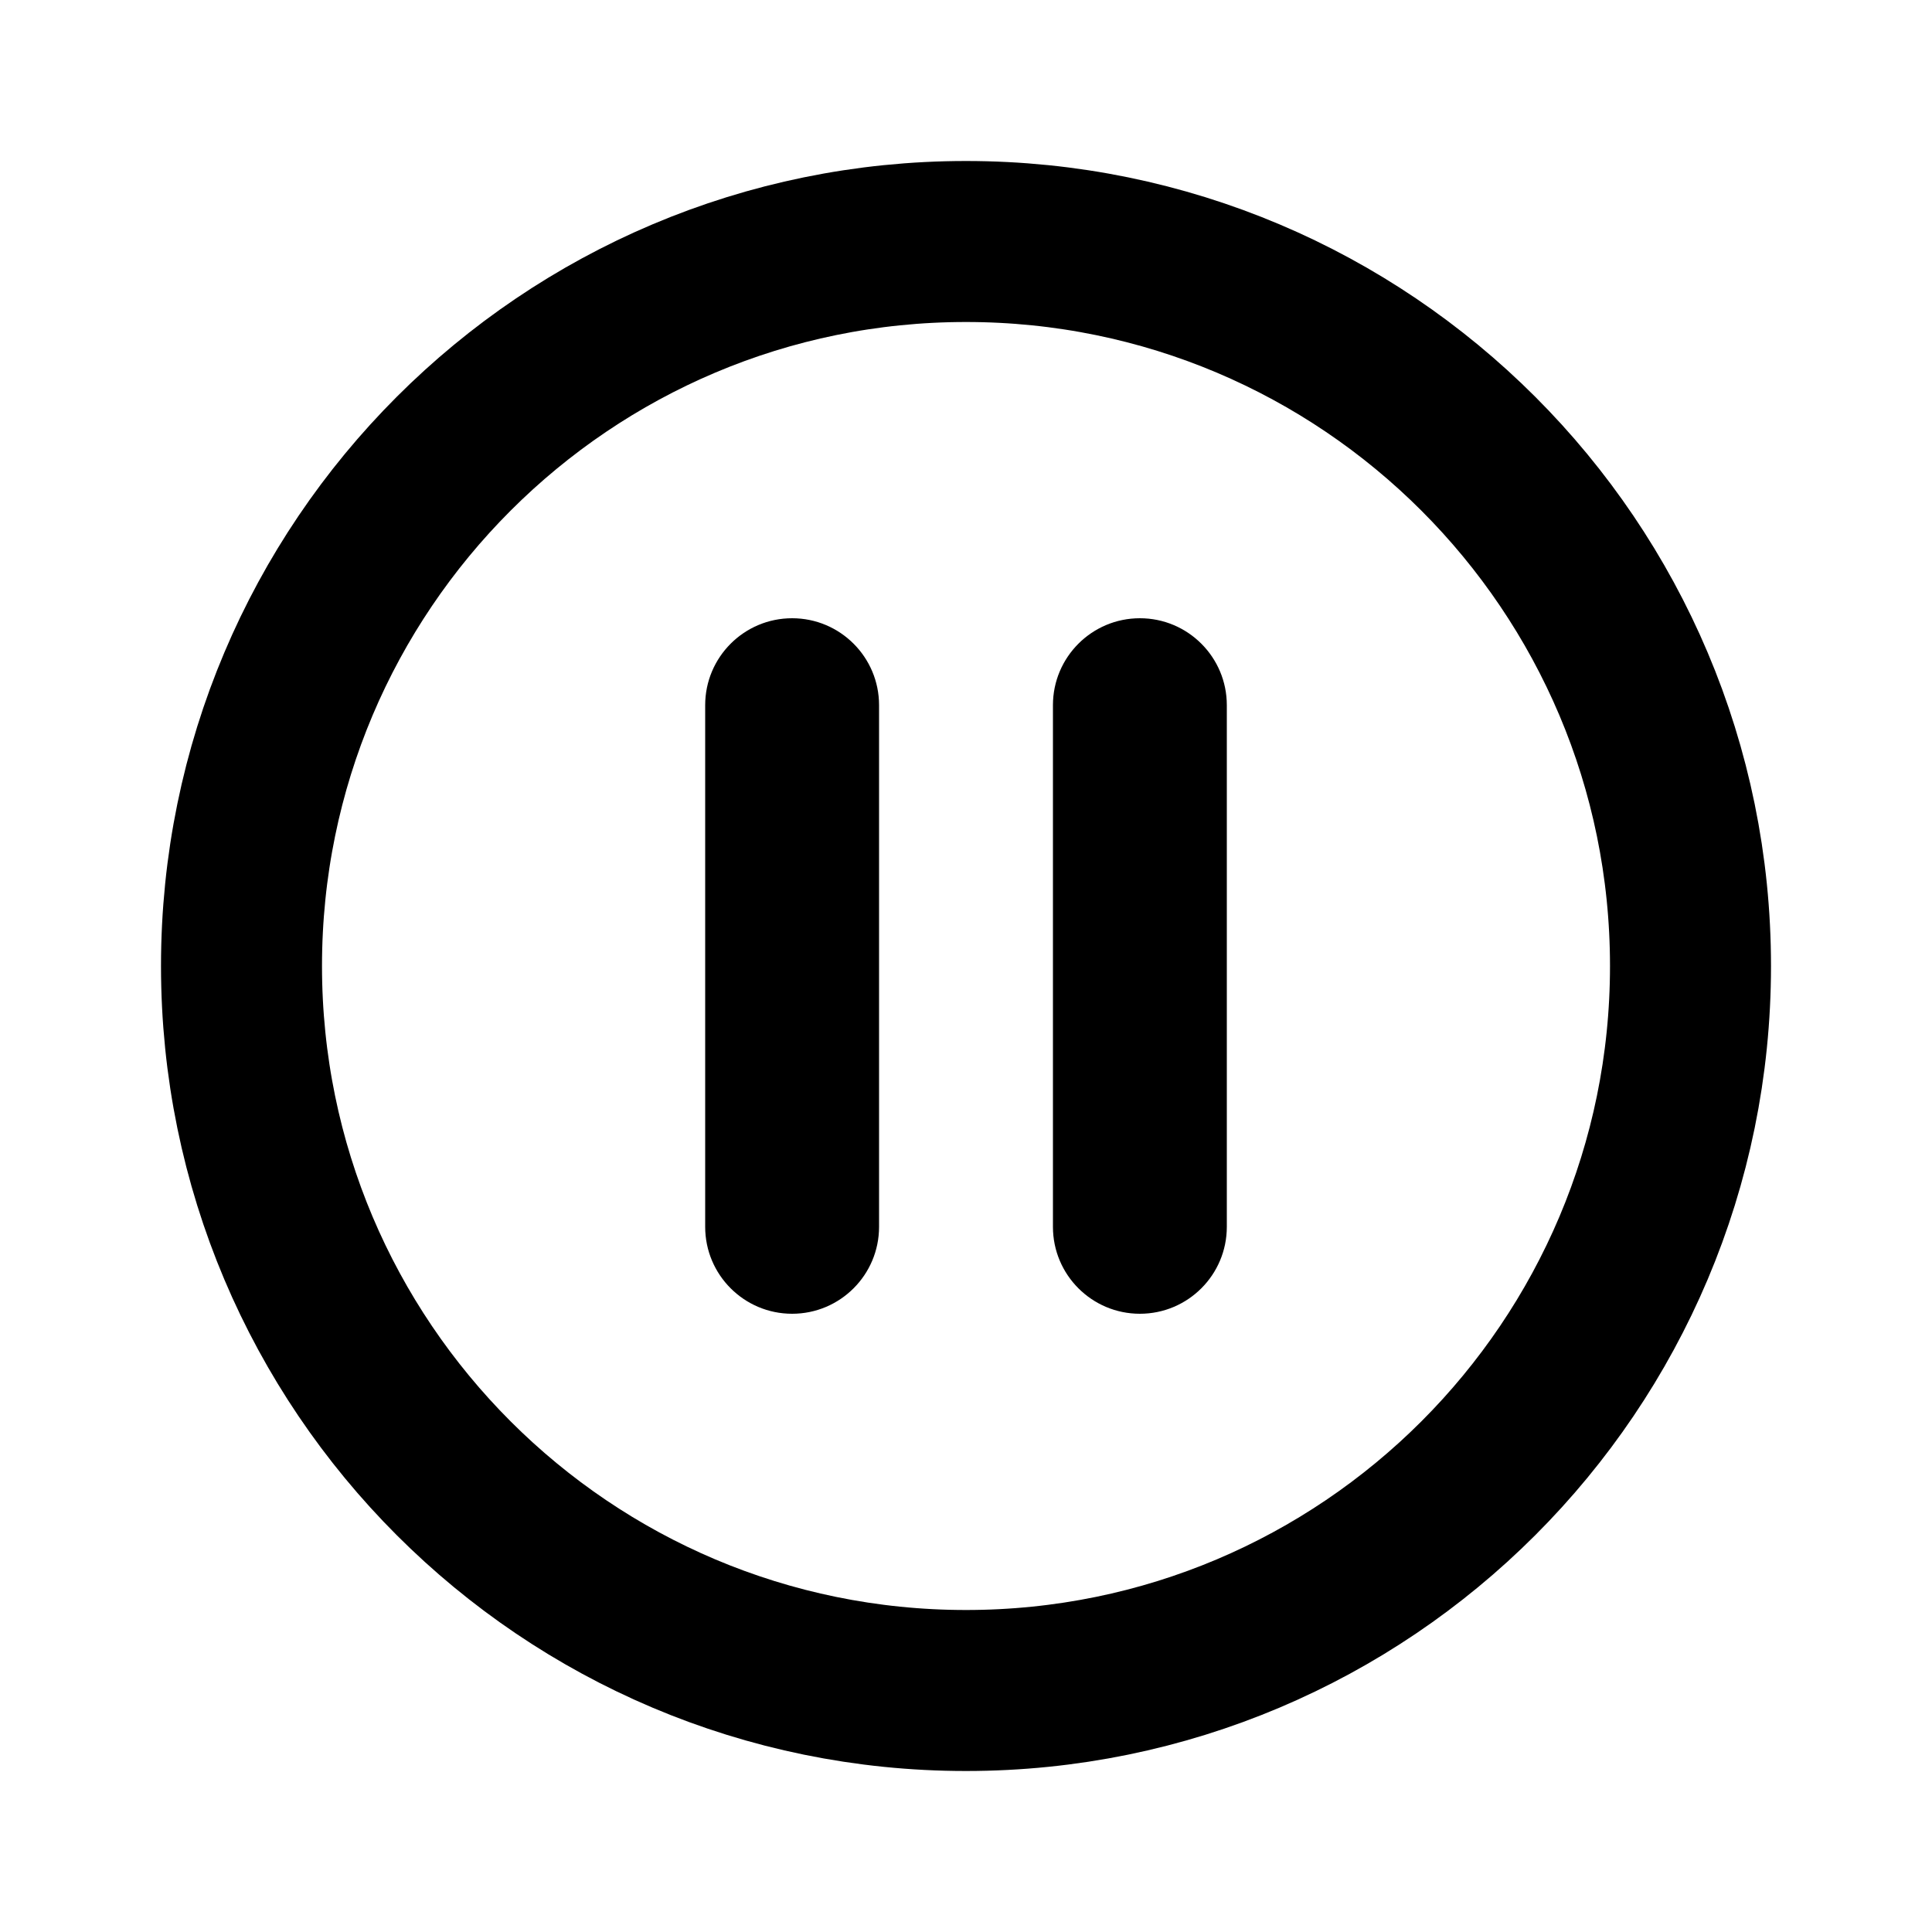
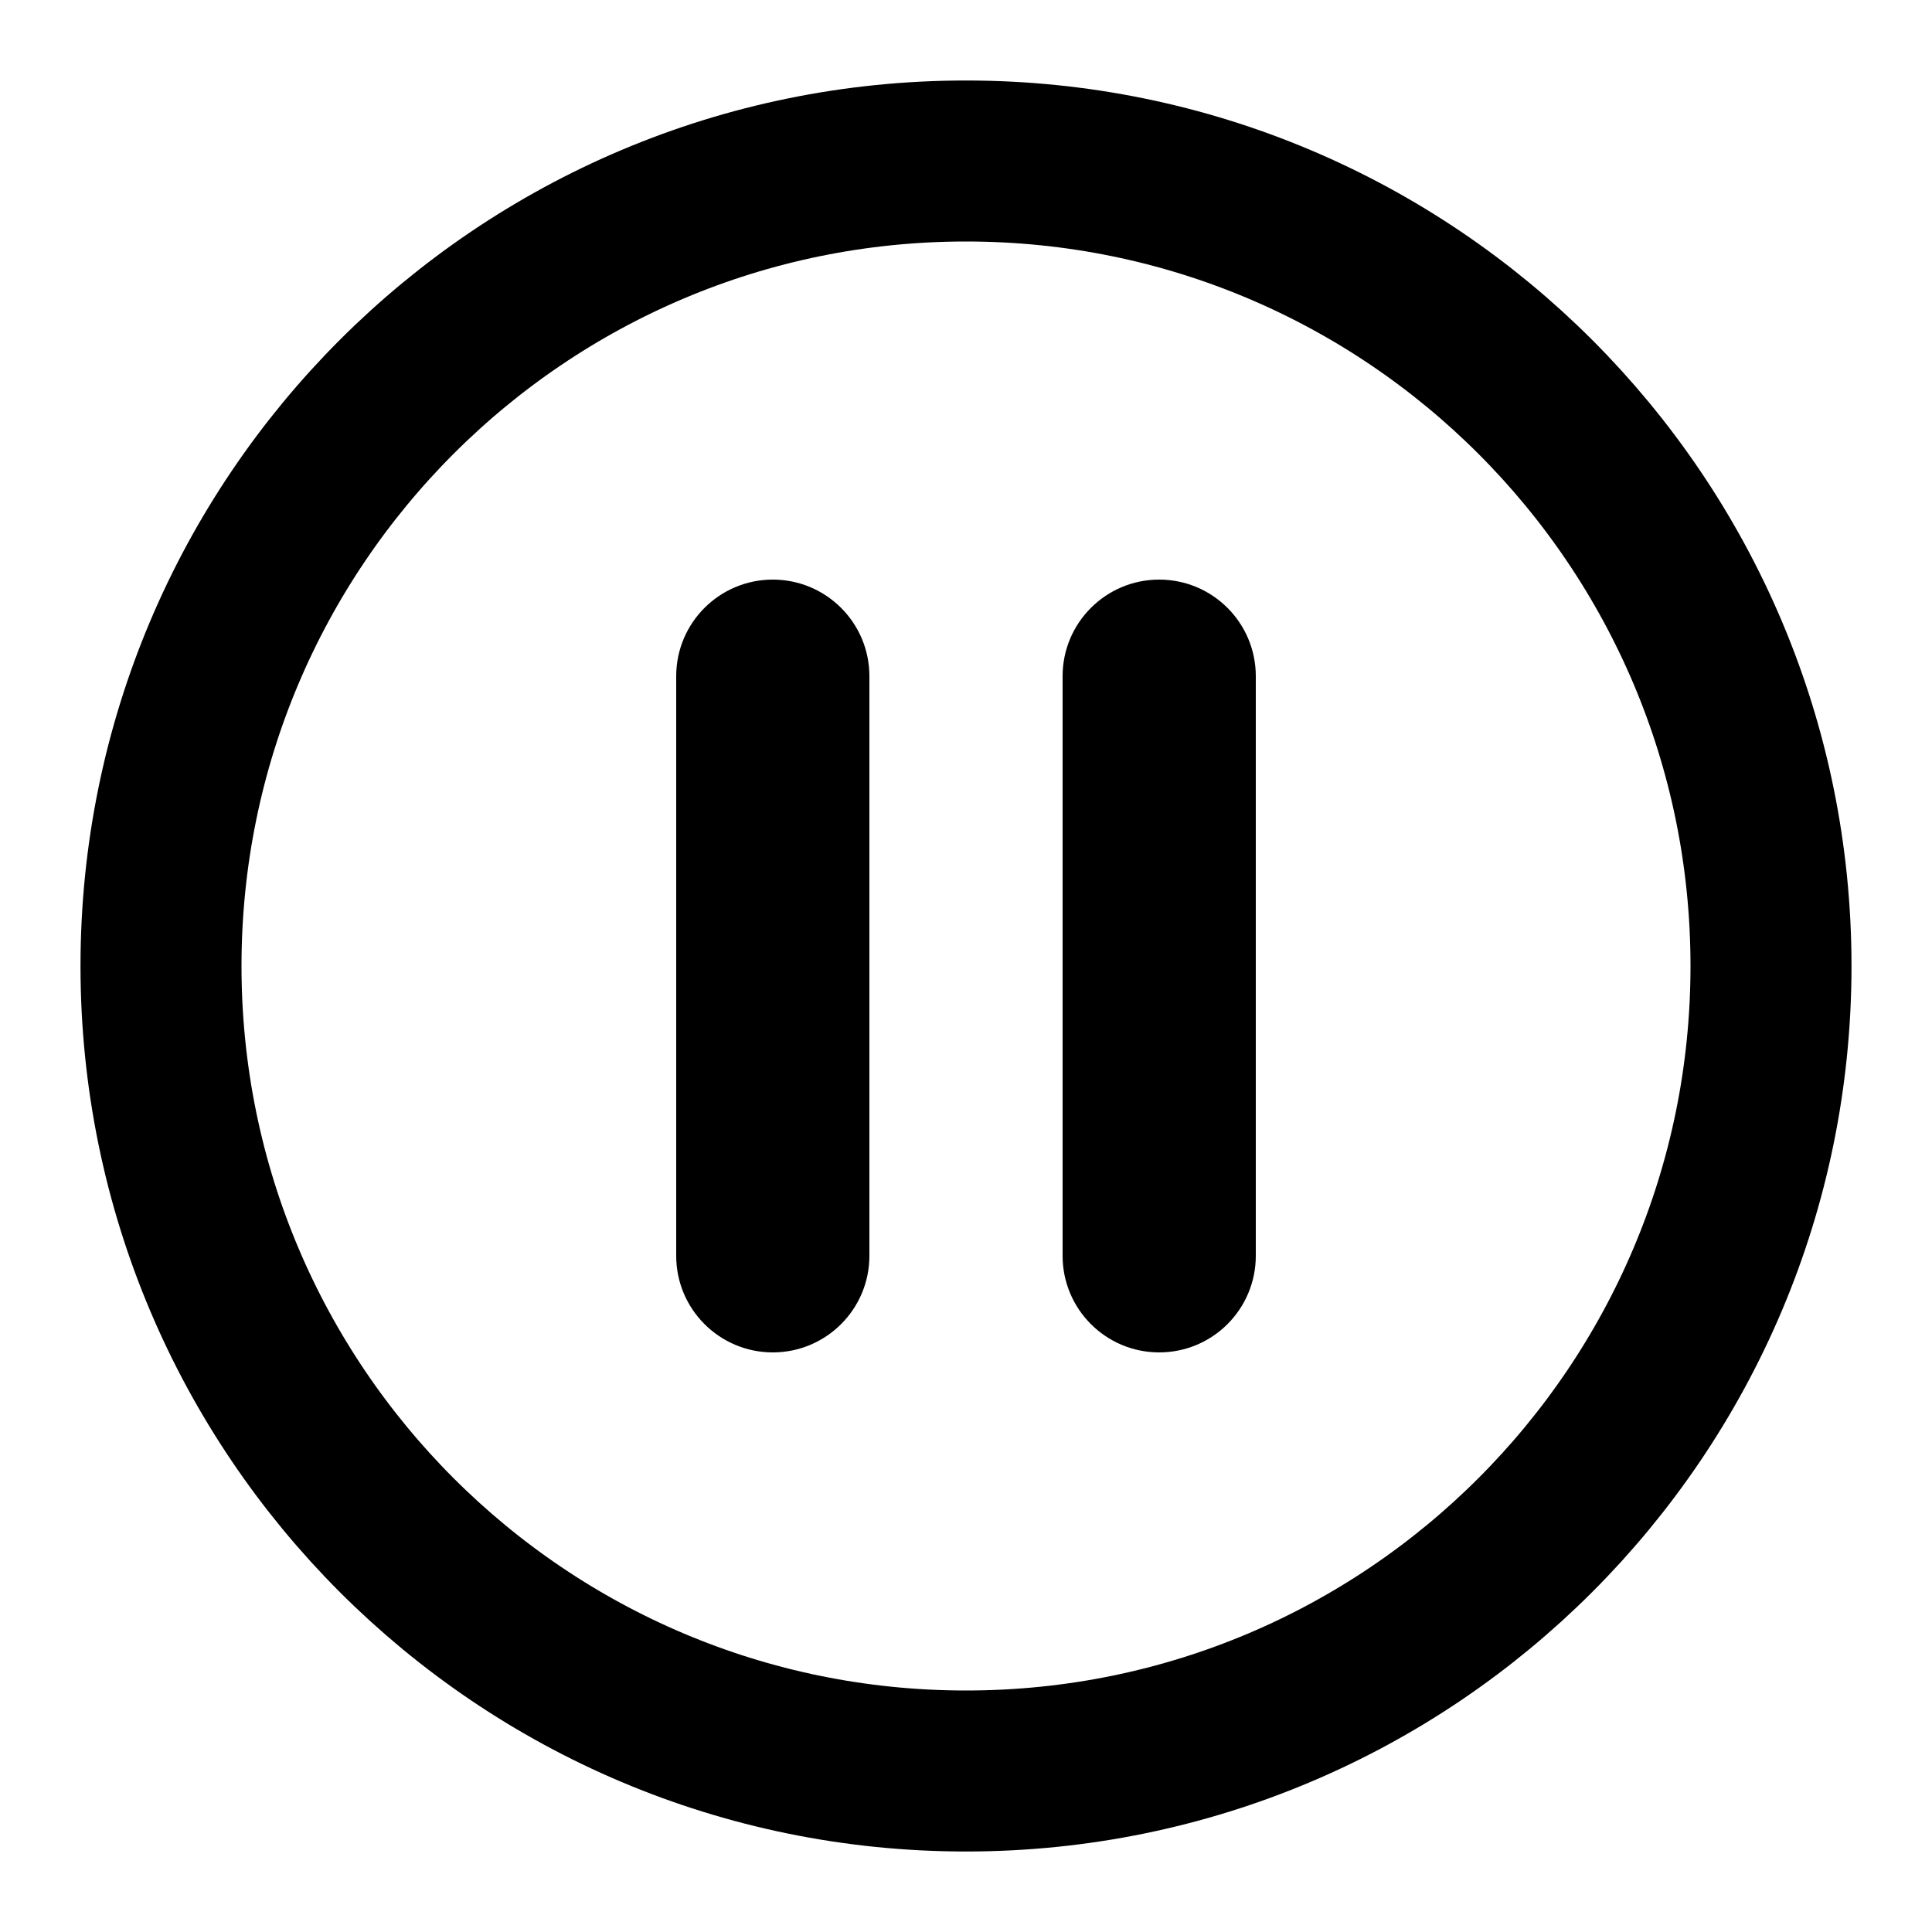
<svg xmlns="http://www.w3.org/2000/svg" viewBox="0 0 24 24" width="24" height="24" fill="none" stroke="currentColor" stroke-width="2" stroke-linecap="round" stroke-linejoin="round" data-mark="control-pause-idle" data-rest="static" aria-hidden="true">
-   <circle cx="12" cy="12" r="9" pathLength="100" />
-   <rect x="8.76" y="7.68" width="2.16" height="8.64" rx="1.08" fill="currentColor" stroke="none" />
-   <rect x="13.08" y="7.68" width="2.16" height="8.64" rx="1.08" fill="currentColor" stroke="none" />
+   <circle cx="12" cy="12" r="10" pathLength="100" />
+   <rect x="8.4" y="7.2" width="2.4" height="9.6" rx="1.2" fill="currentColor" stroke="none" />
+   <rect x="13.2" y="7.2" width="2.4" height="9.6" rx="1.2" fill="currentColor" stroke="none" />
</svg>
